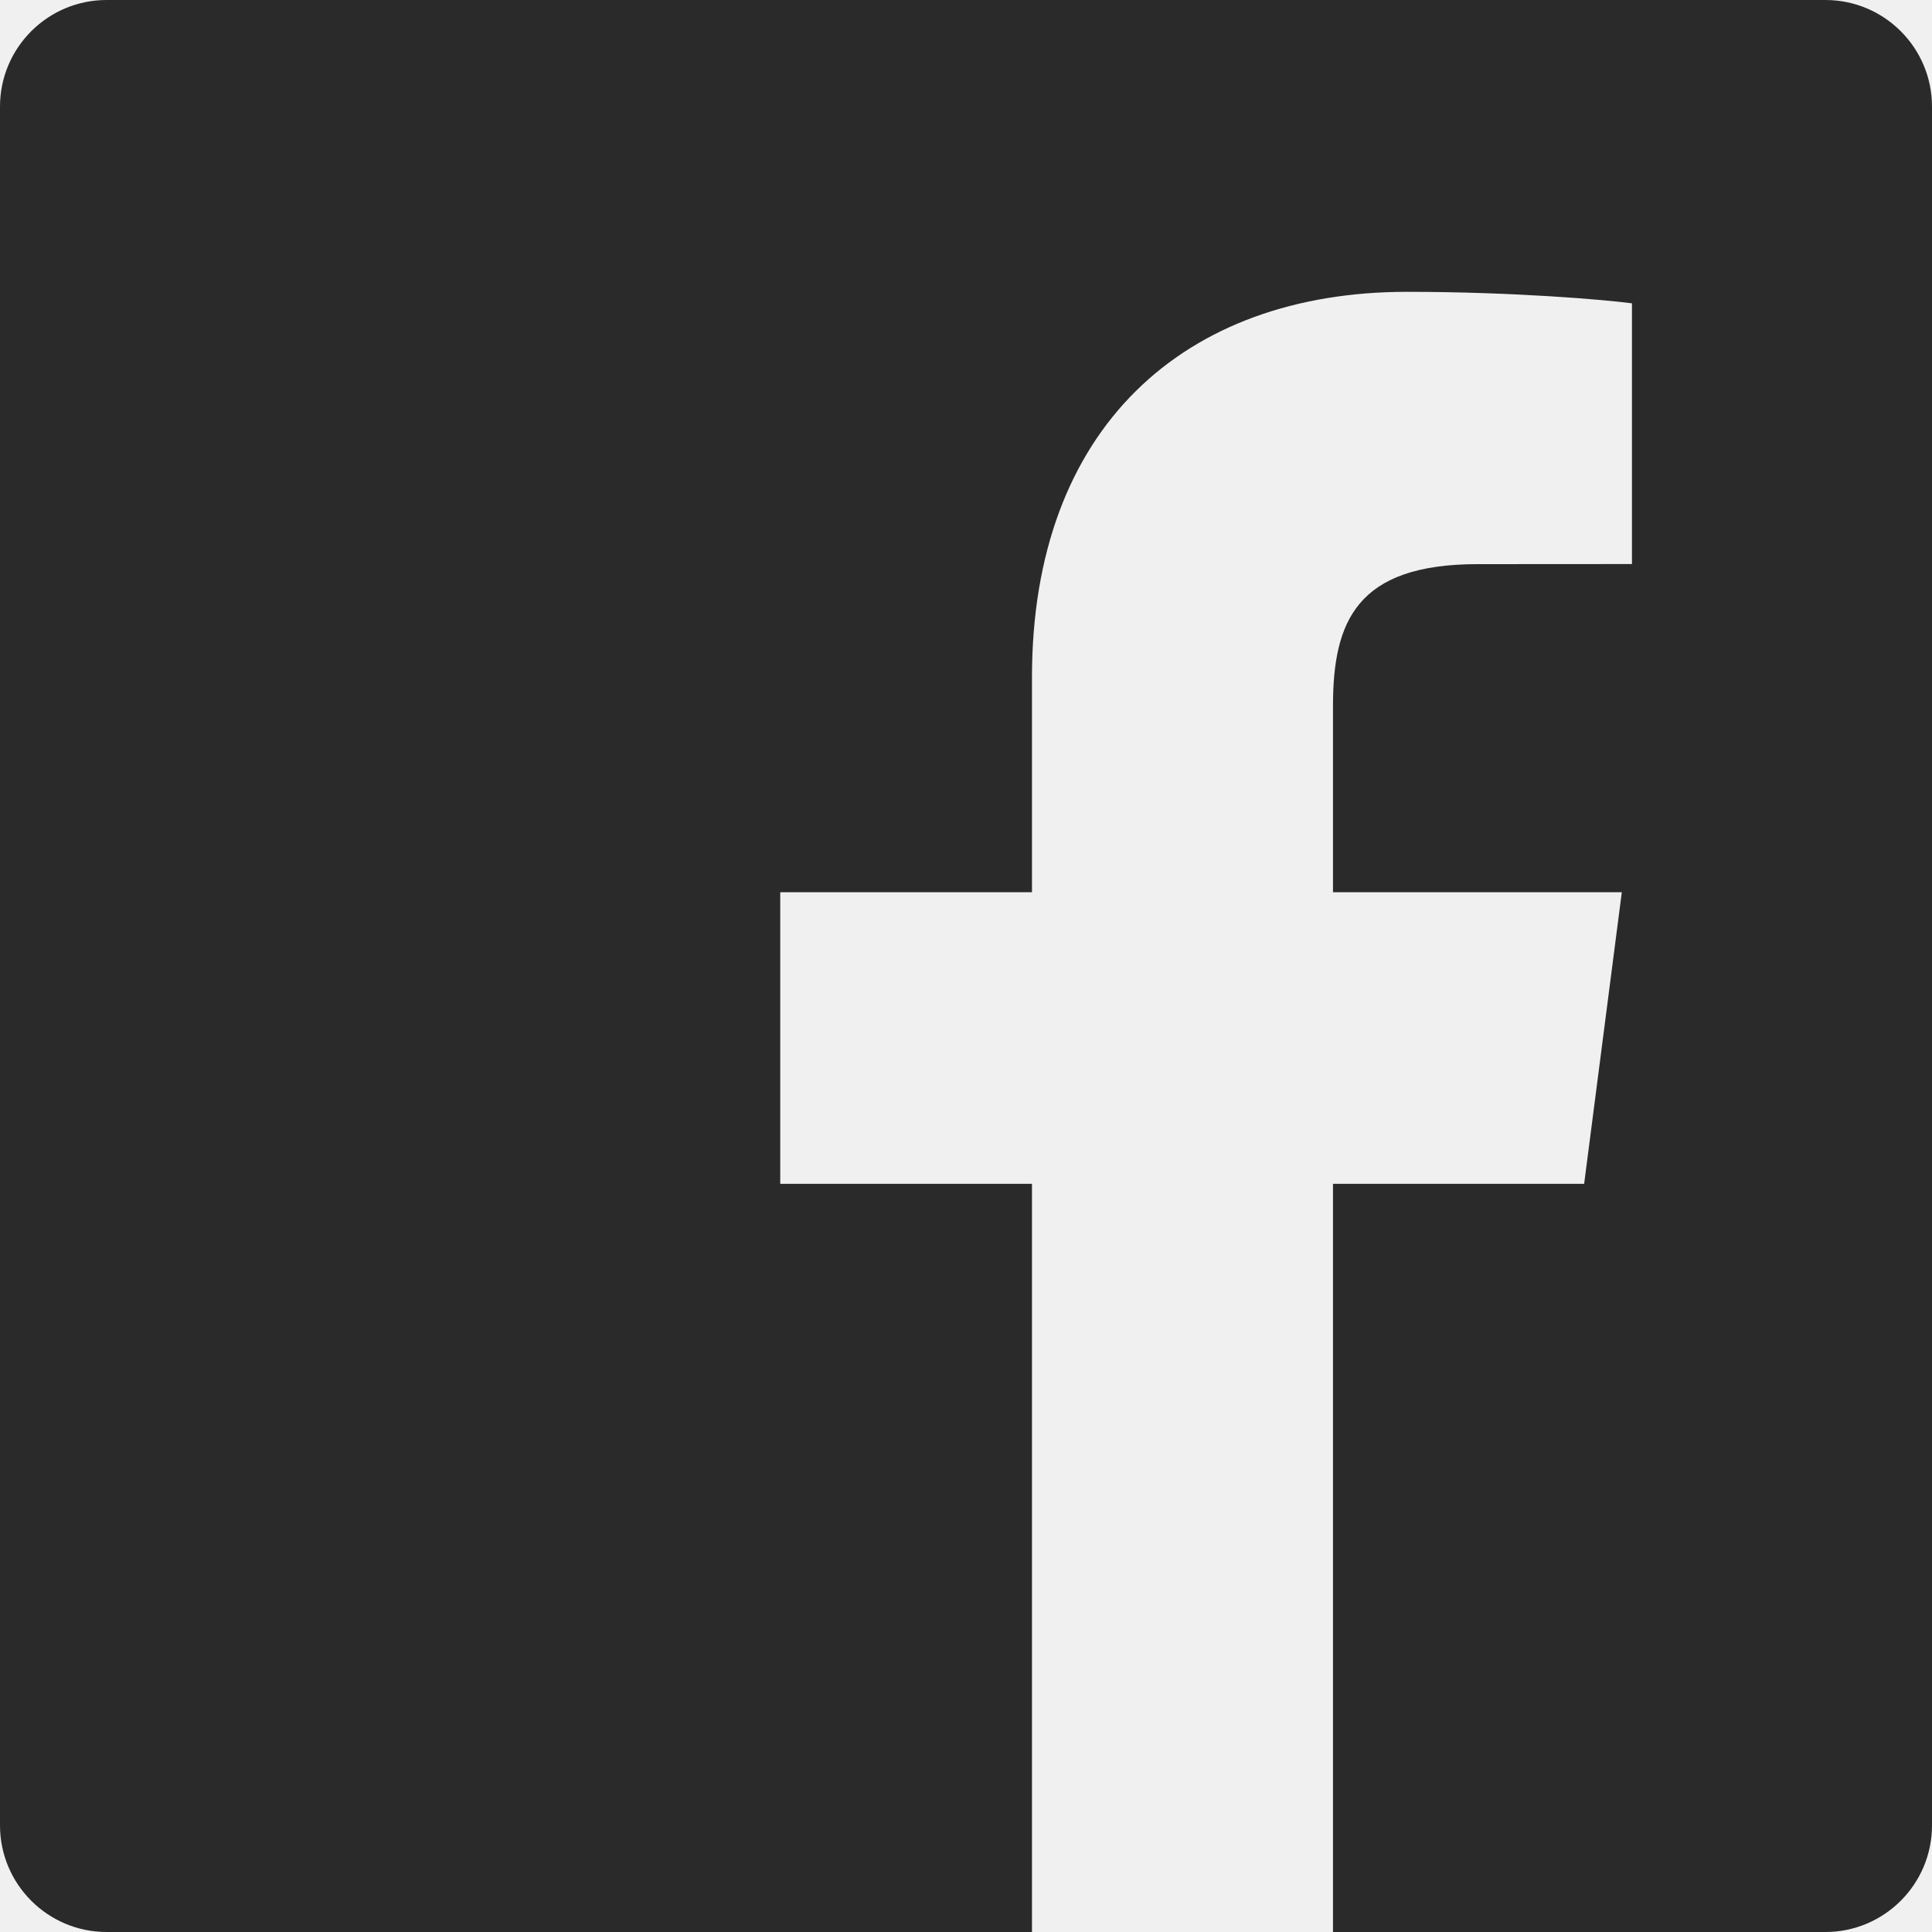
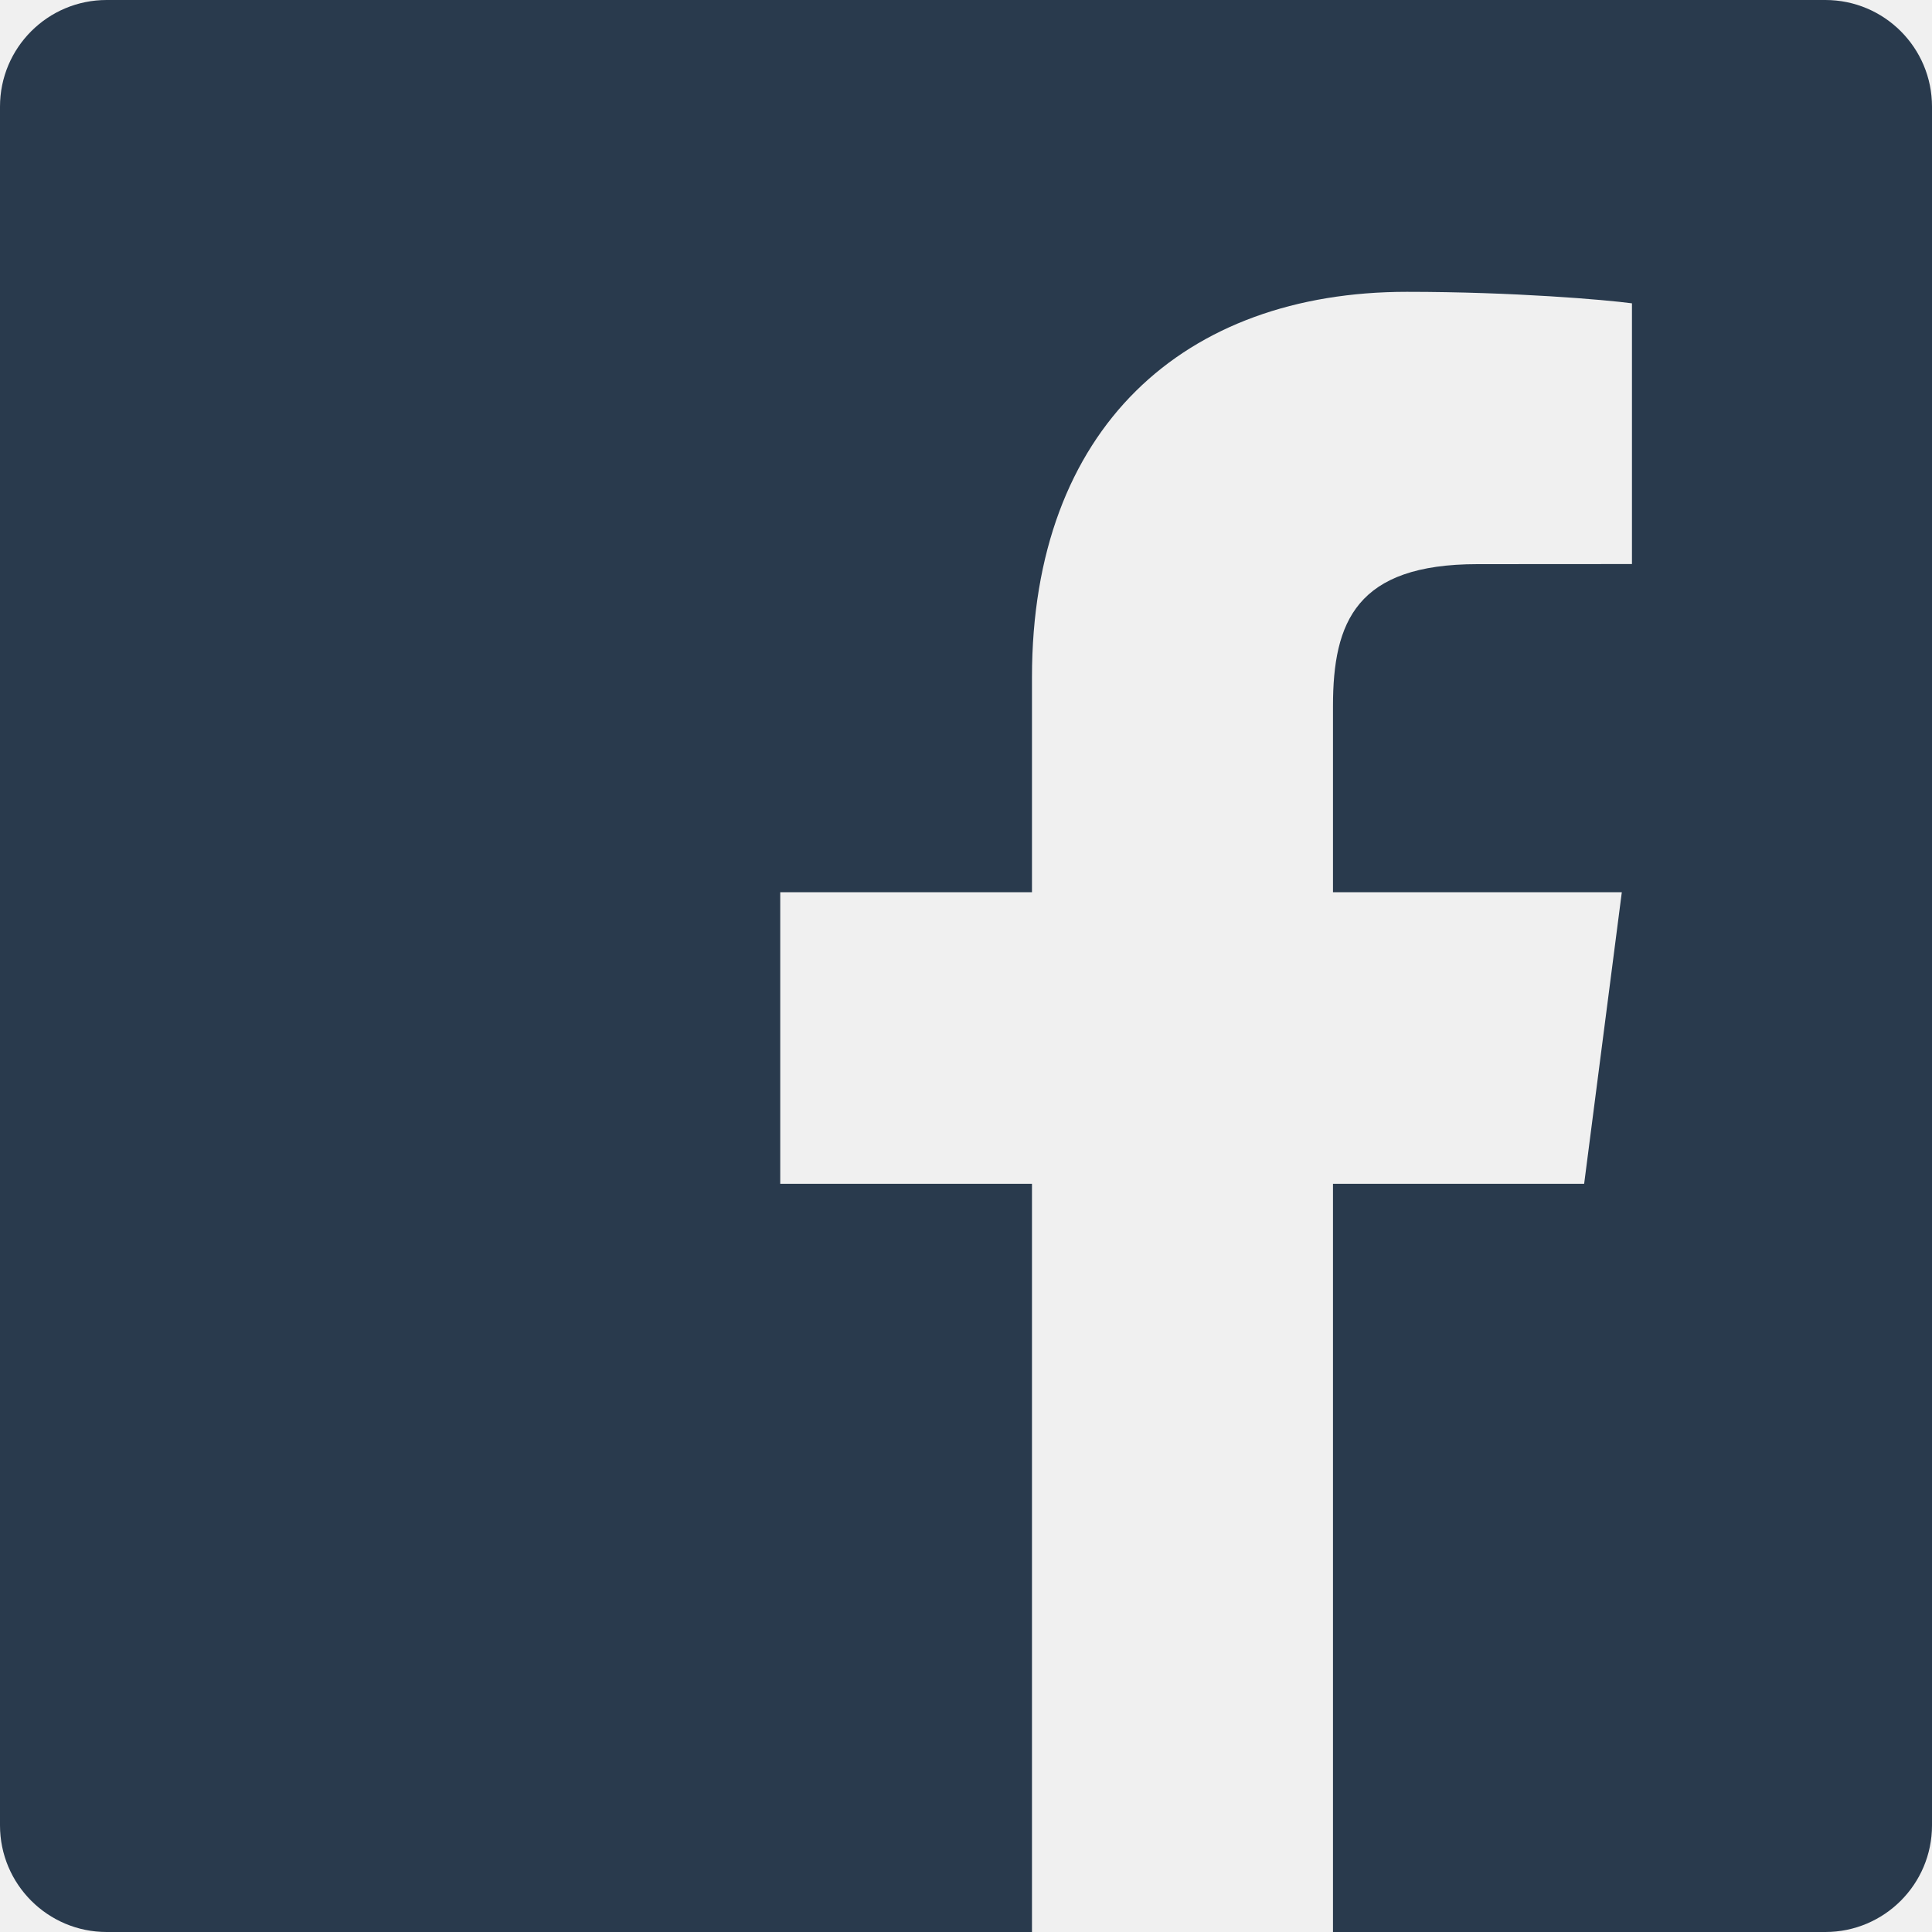
<svg xmlns="http://www.w3.org/2000/svg" xmlns:xlink="http://www.w3.org/1999/xlink" width="20px" height="20px" viewBox="0 0 20 20" version="1.1">
  <defs>
    <polygon id="path-1" points="10 20 0 20 0 0 10 0 20 0 20 20" />
  </defs>
  <g id="Symbols" stroke="none" stroke-width="1" fill="none" fill-rule="evenodd">
    <g id="supfooter" transform="translate(-1014, -163)">
      <g id="Group-22">
        <g transform="translate(1014, 90)">
          <g id="Social" transform="translate(0, 73)">
            <g id="Facebook">
              <g>
                <mask id="mask-2" fill="white">
                  <use xlink:href="#path-1" />
                </mask>
                <g id="Clip-2" />
-                 <path d="M10.683,20 L1.104,20 C0.494,20 -0,19.505 -0,18.896 L-0,1.104 C-0,0.494 0.494,0 1.104,0 L18.896,0 C19.506,0 20,0.494 20,1.104 L20,18.896 C20,19.505 19.506,20 18.896,20 L13.799,20 L13.799,12.255 L16.399,12.255 L16.789,9.236 L13.799,9.236 L13.799,7.309 C13.799,6.435 14.042,5.84 15.295,5.84 L16.894,5.839 L16.894,3.14 C16.617,3.103 15.669,3.021 14.564,3.021 C12.26,3.021 10.683,4.427 10.683,7.01 L10.683,9.236 L8.077,9.236 L8.077,12.255 L10.683,12.255 L10.683,20 Z" id="Fill-1" fill="#2A2A2A" mask="url(#mask-2)" />
+                 <path d="M10.683,20 L1.104,20 C0.494,20 -0,19.505 -0,18.896 L-0,1.104 C-0,0.494 0.494,0 1.104,0 L18.896,0 C19.506,0 20,0.494 20,1.104 L20,18.896 C20,19.505 19.506,20 18.896,20 L13.799,20 L13.799,12.255 L16.399,12.255 L16.789,9.236 L13.799,9.236 L13.799,7.309 C13.799,6.435 14.042,5.84 15.295,5.84 L16.894,5.839 L16.894,3.14 C16.617,3.103 15.669,3.021 14.564,3.021 C12.26,3.021 10.683,4.427 10.683,7.01 L10.683,9.236 L8.077,9.236 L8.077,12.255 L10.683,12.255 L10.683,20 Z" id="Fill-1" fill="#293a4d" mask="url(#mask-2)" />
              </g>
            </g>
          </g>
        </g>
      </g>
    </g>
  </g>
</svg>
